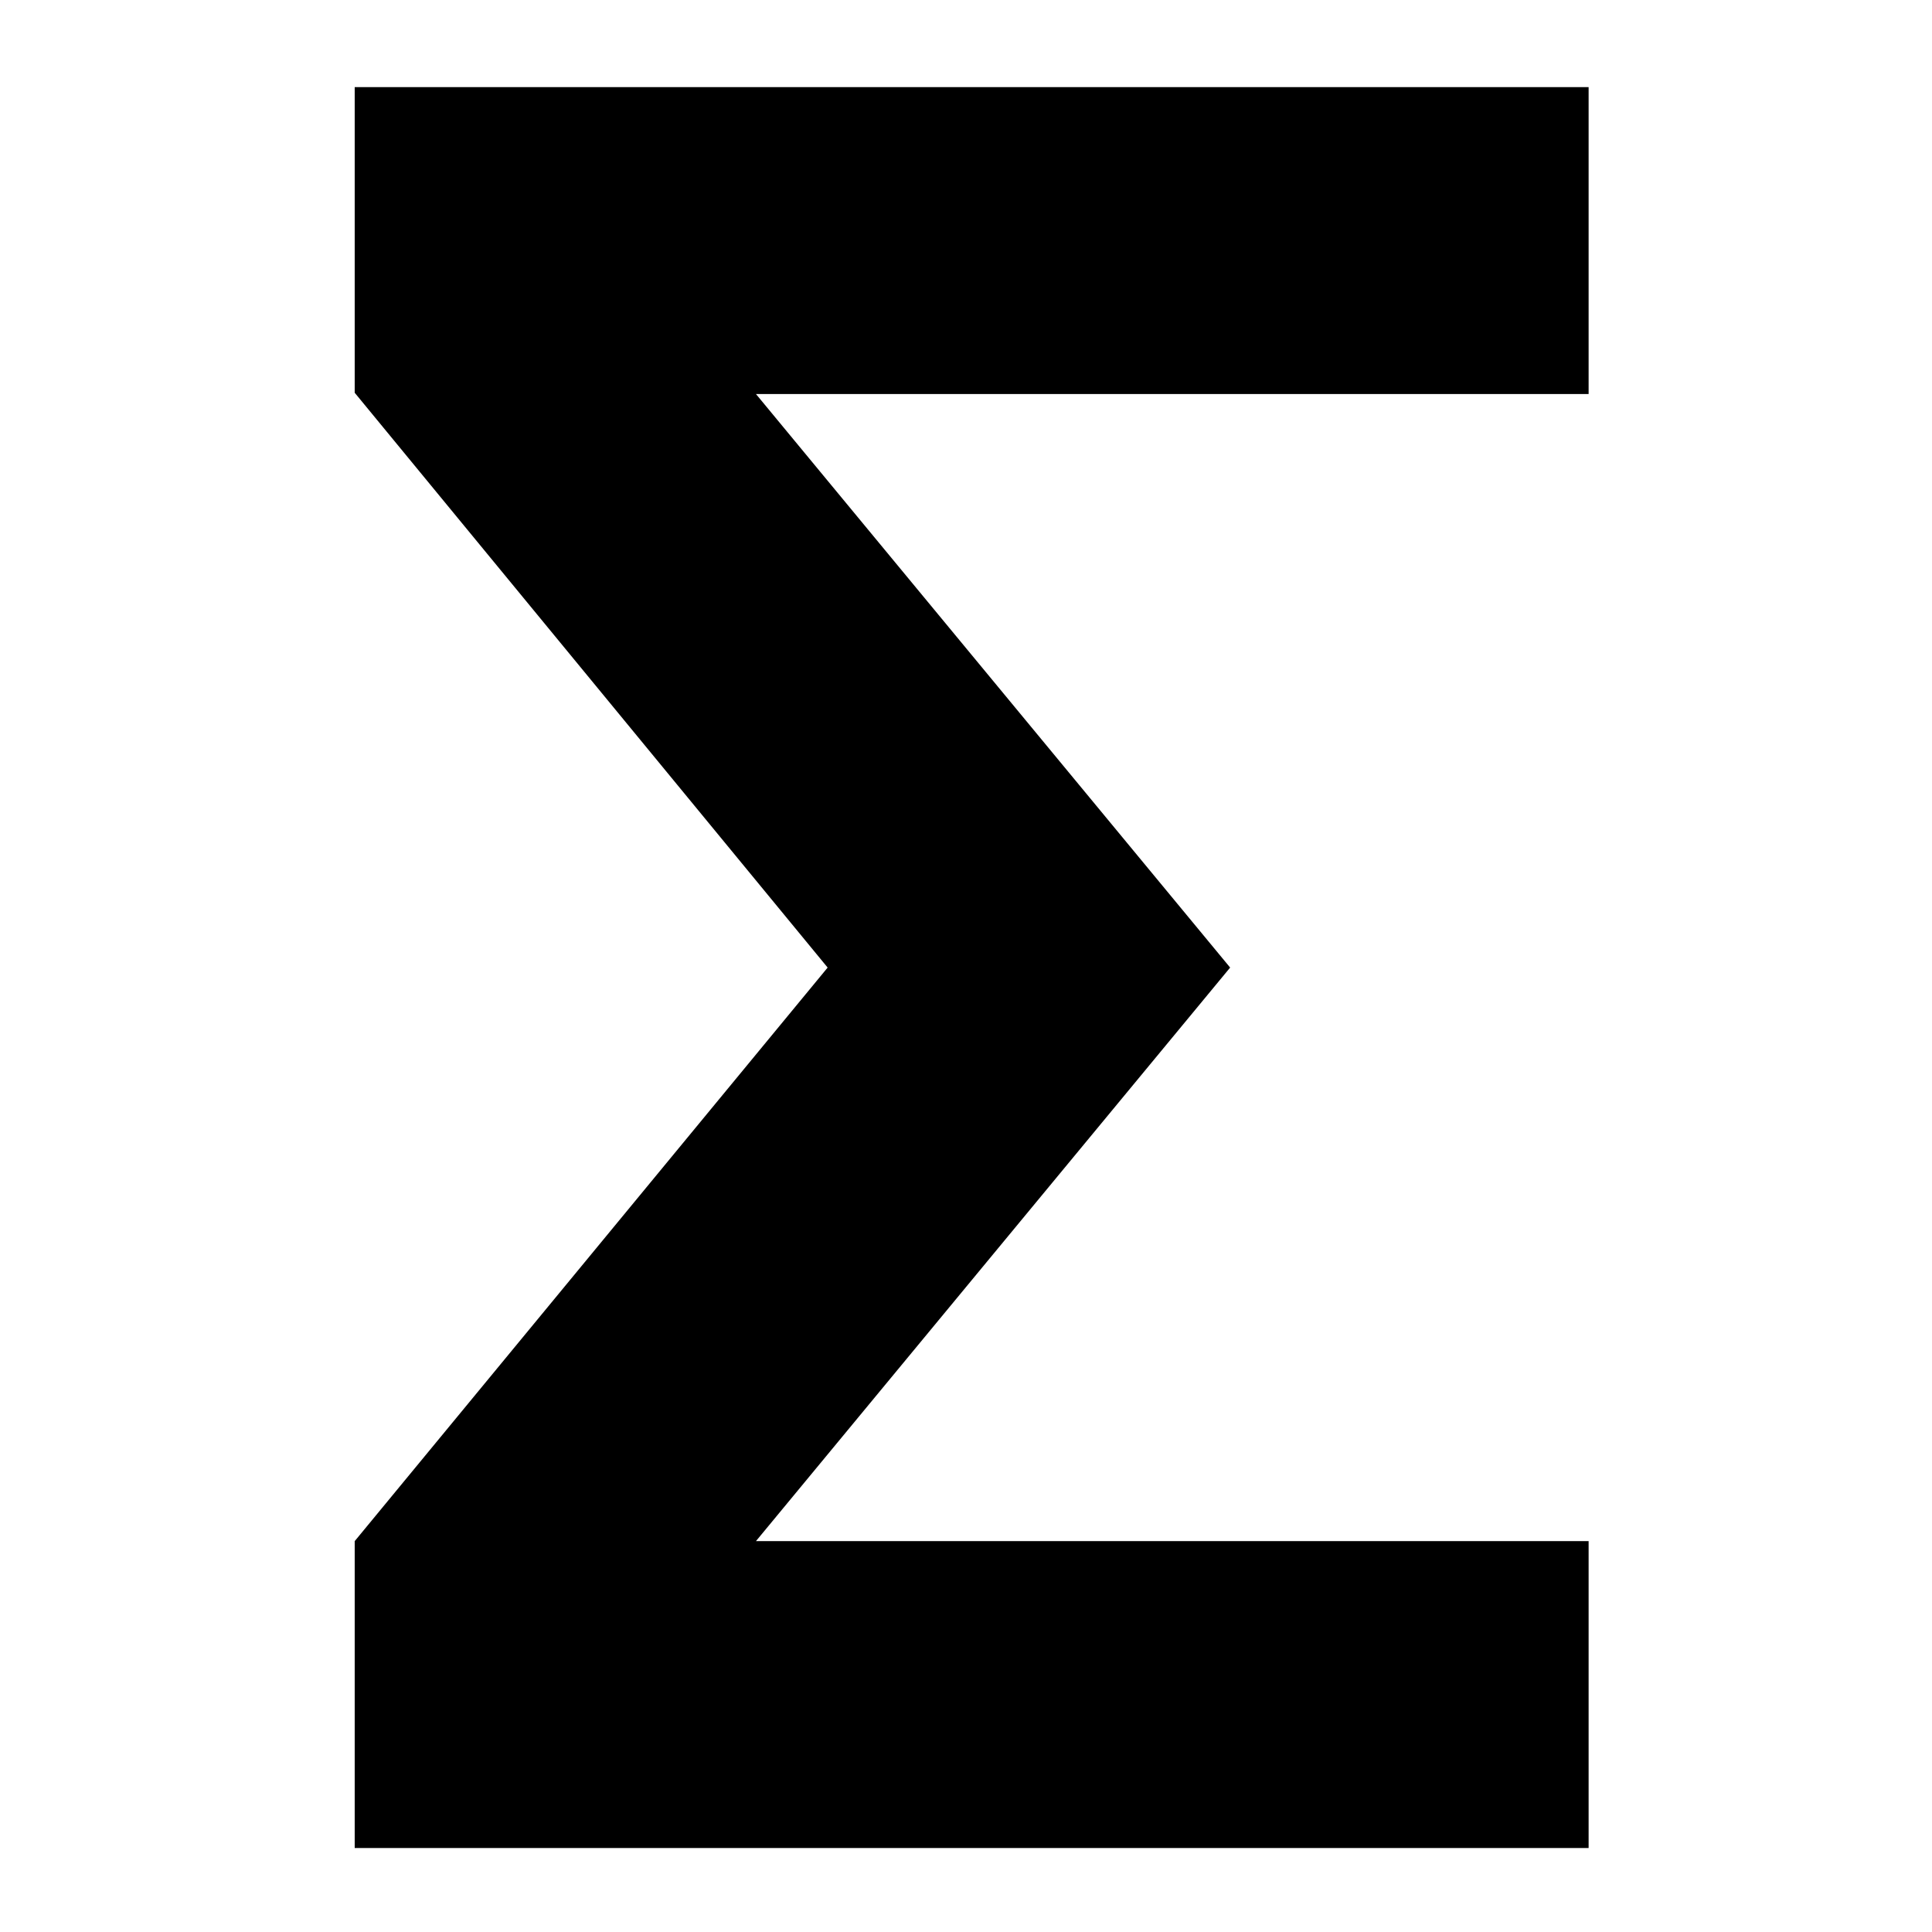
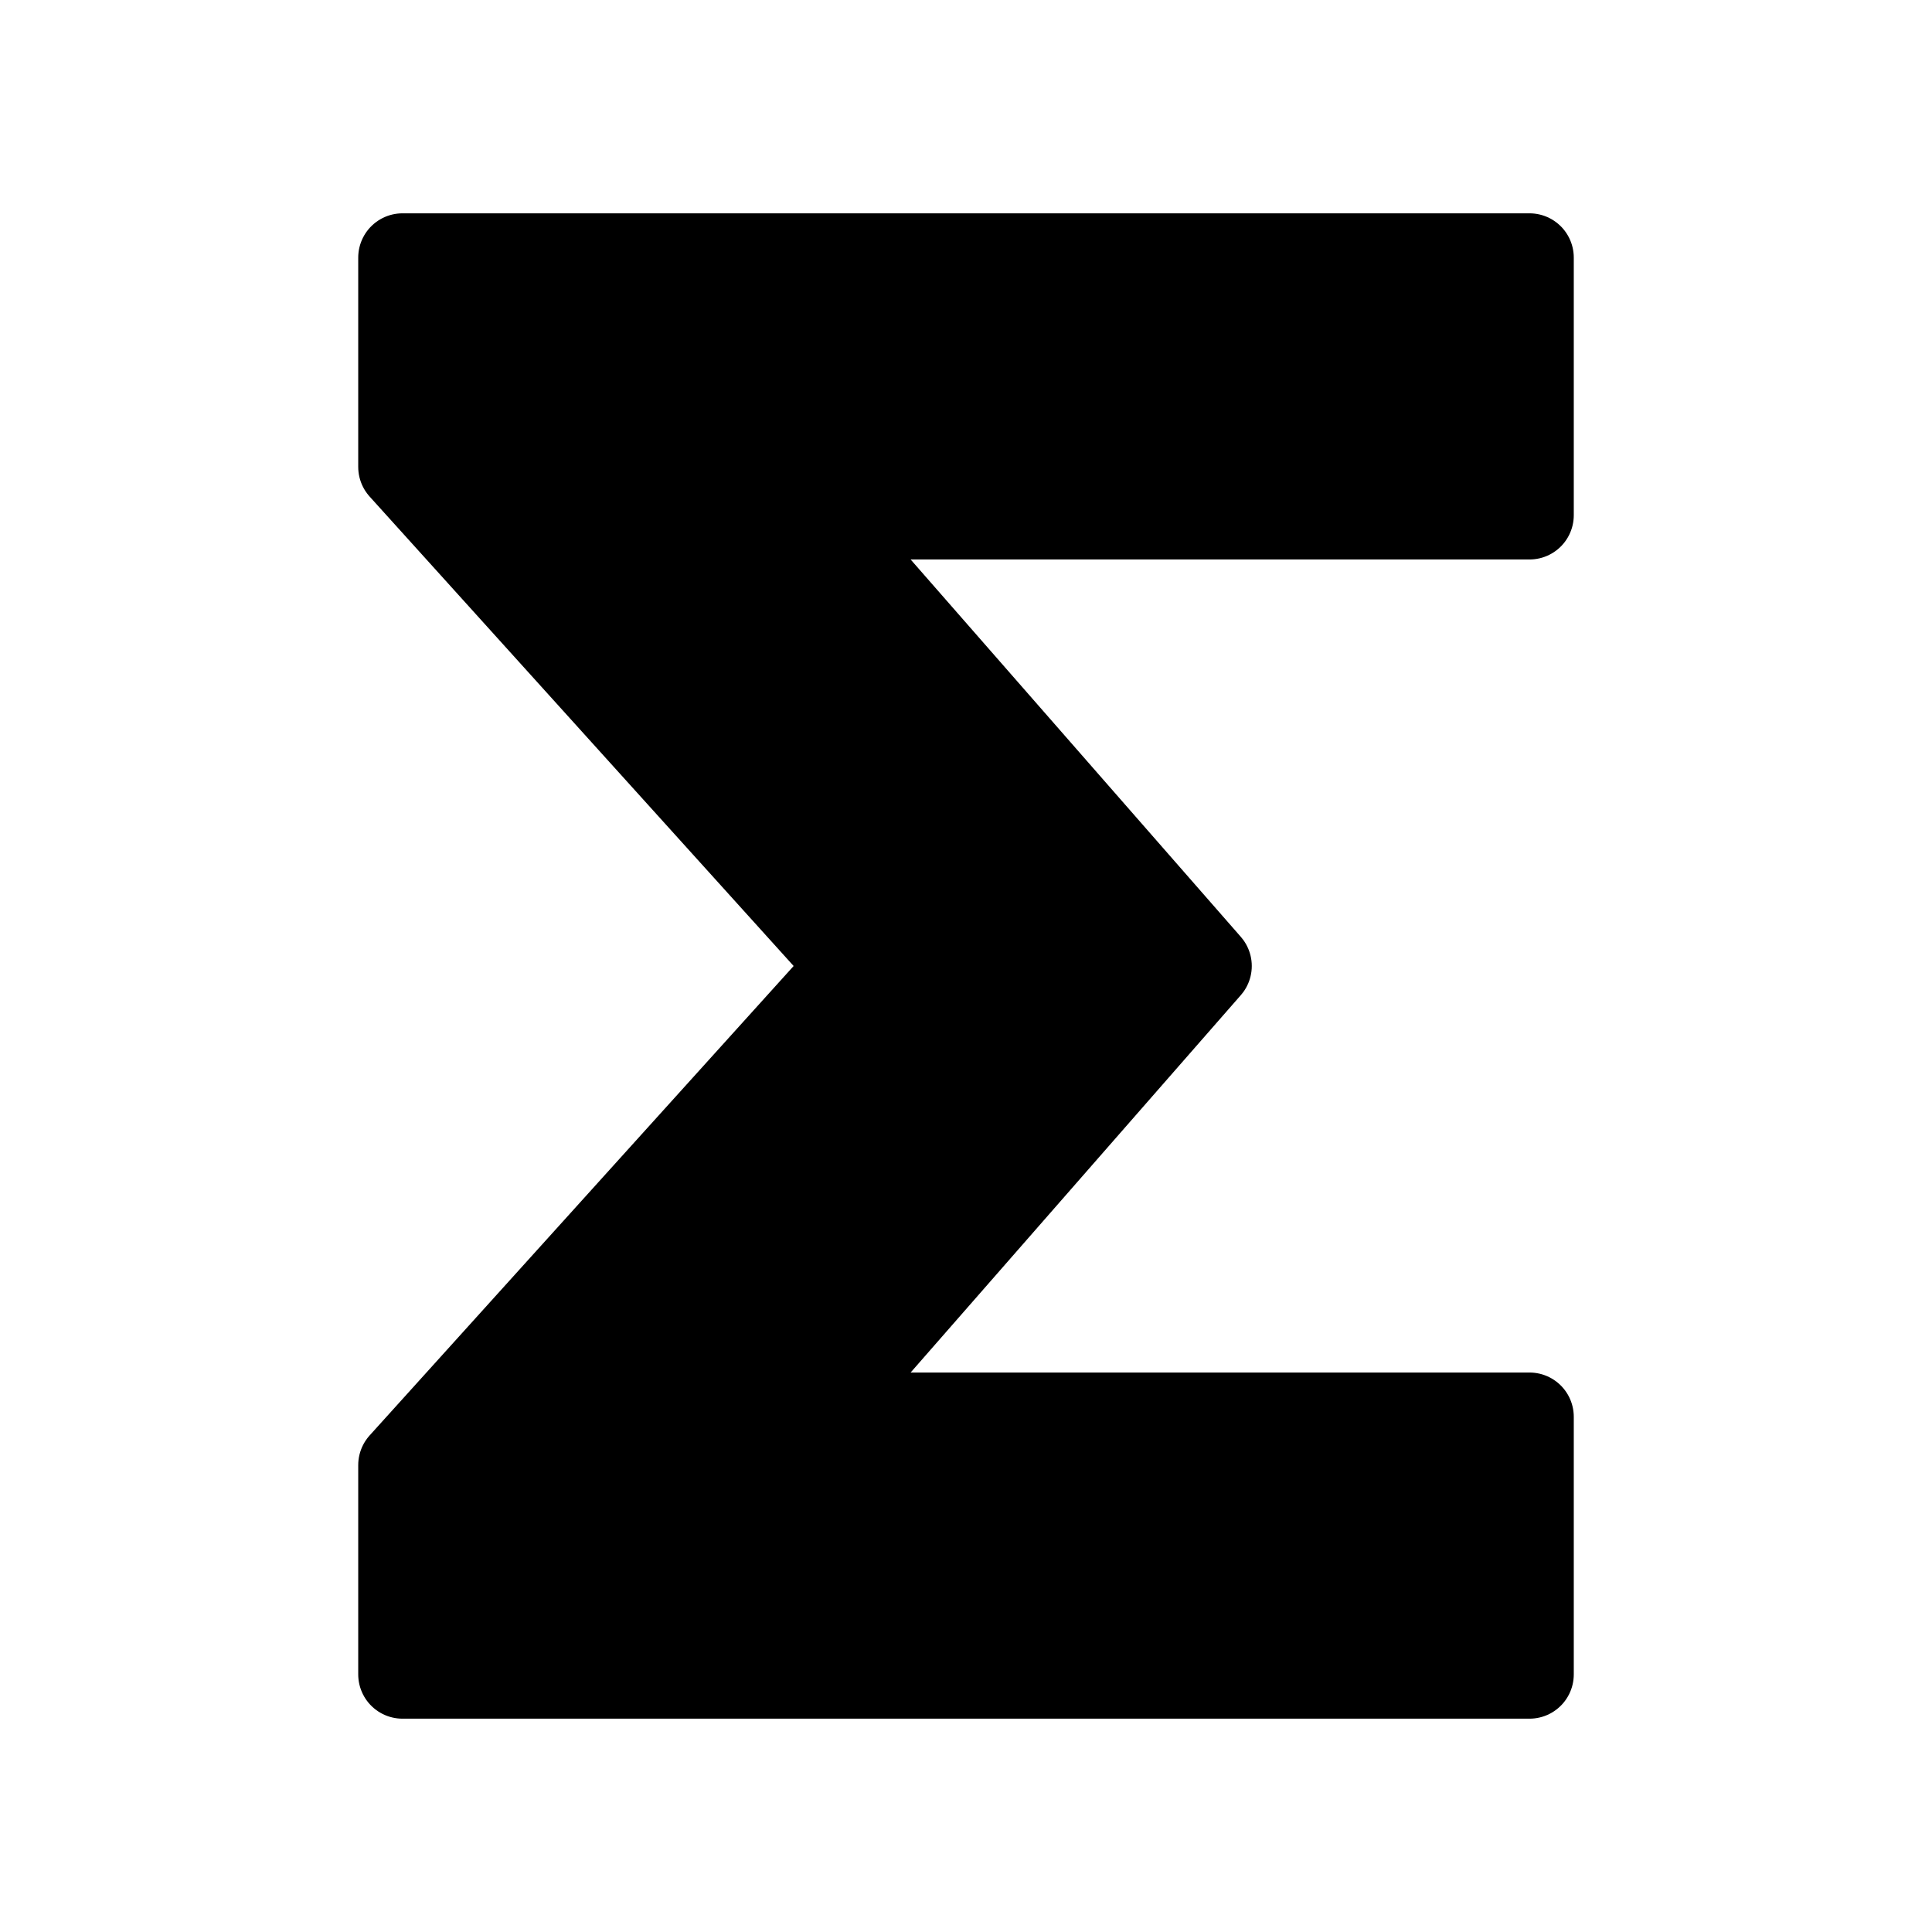
- <svg xmlns="http://www.w3.org/2000/svg" fill="currentColor" fill-rule="evenodd" height="1em" style="flex:none;line-height:1" viewBox="0 0 24 24" width="1em">
-   <text x="12" y="12.57" text-anchor="middle" dominant-baseline="central" font-family="ui-monospace, SFMono-Regular, Menlo, Consolas, monospace" font-weight="700" font-size="30">Σ</text>
+ <svg xmlns="http://www.w3.org/2000/svg" viewBox="0 0 24 24" width="24" height="24">
+   <path d="M5 3.2h14v3.2H10.1l4.9 5.6-4.9 5.6H19v3.2H5v-2.6l5.6-6.2L5 5.8z" fill="#000" stroke="#000" stroke-width="1.1" stroke-linejoin="round" />
</svg>
